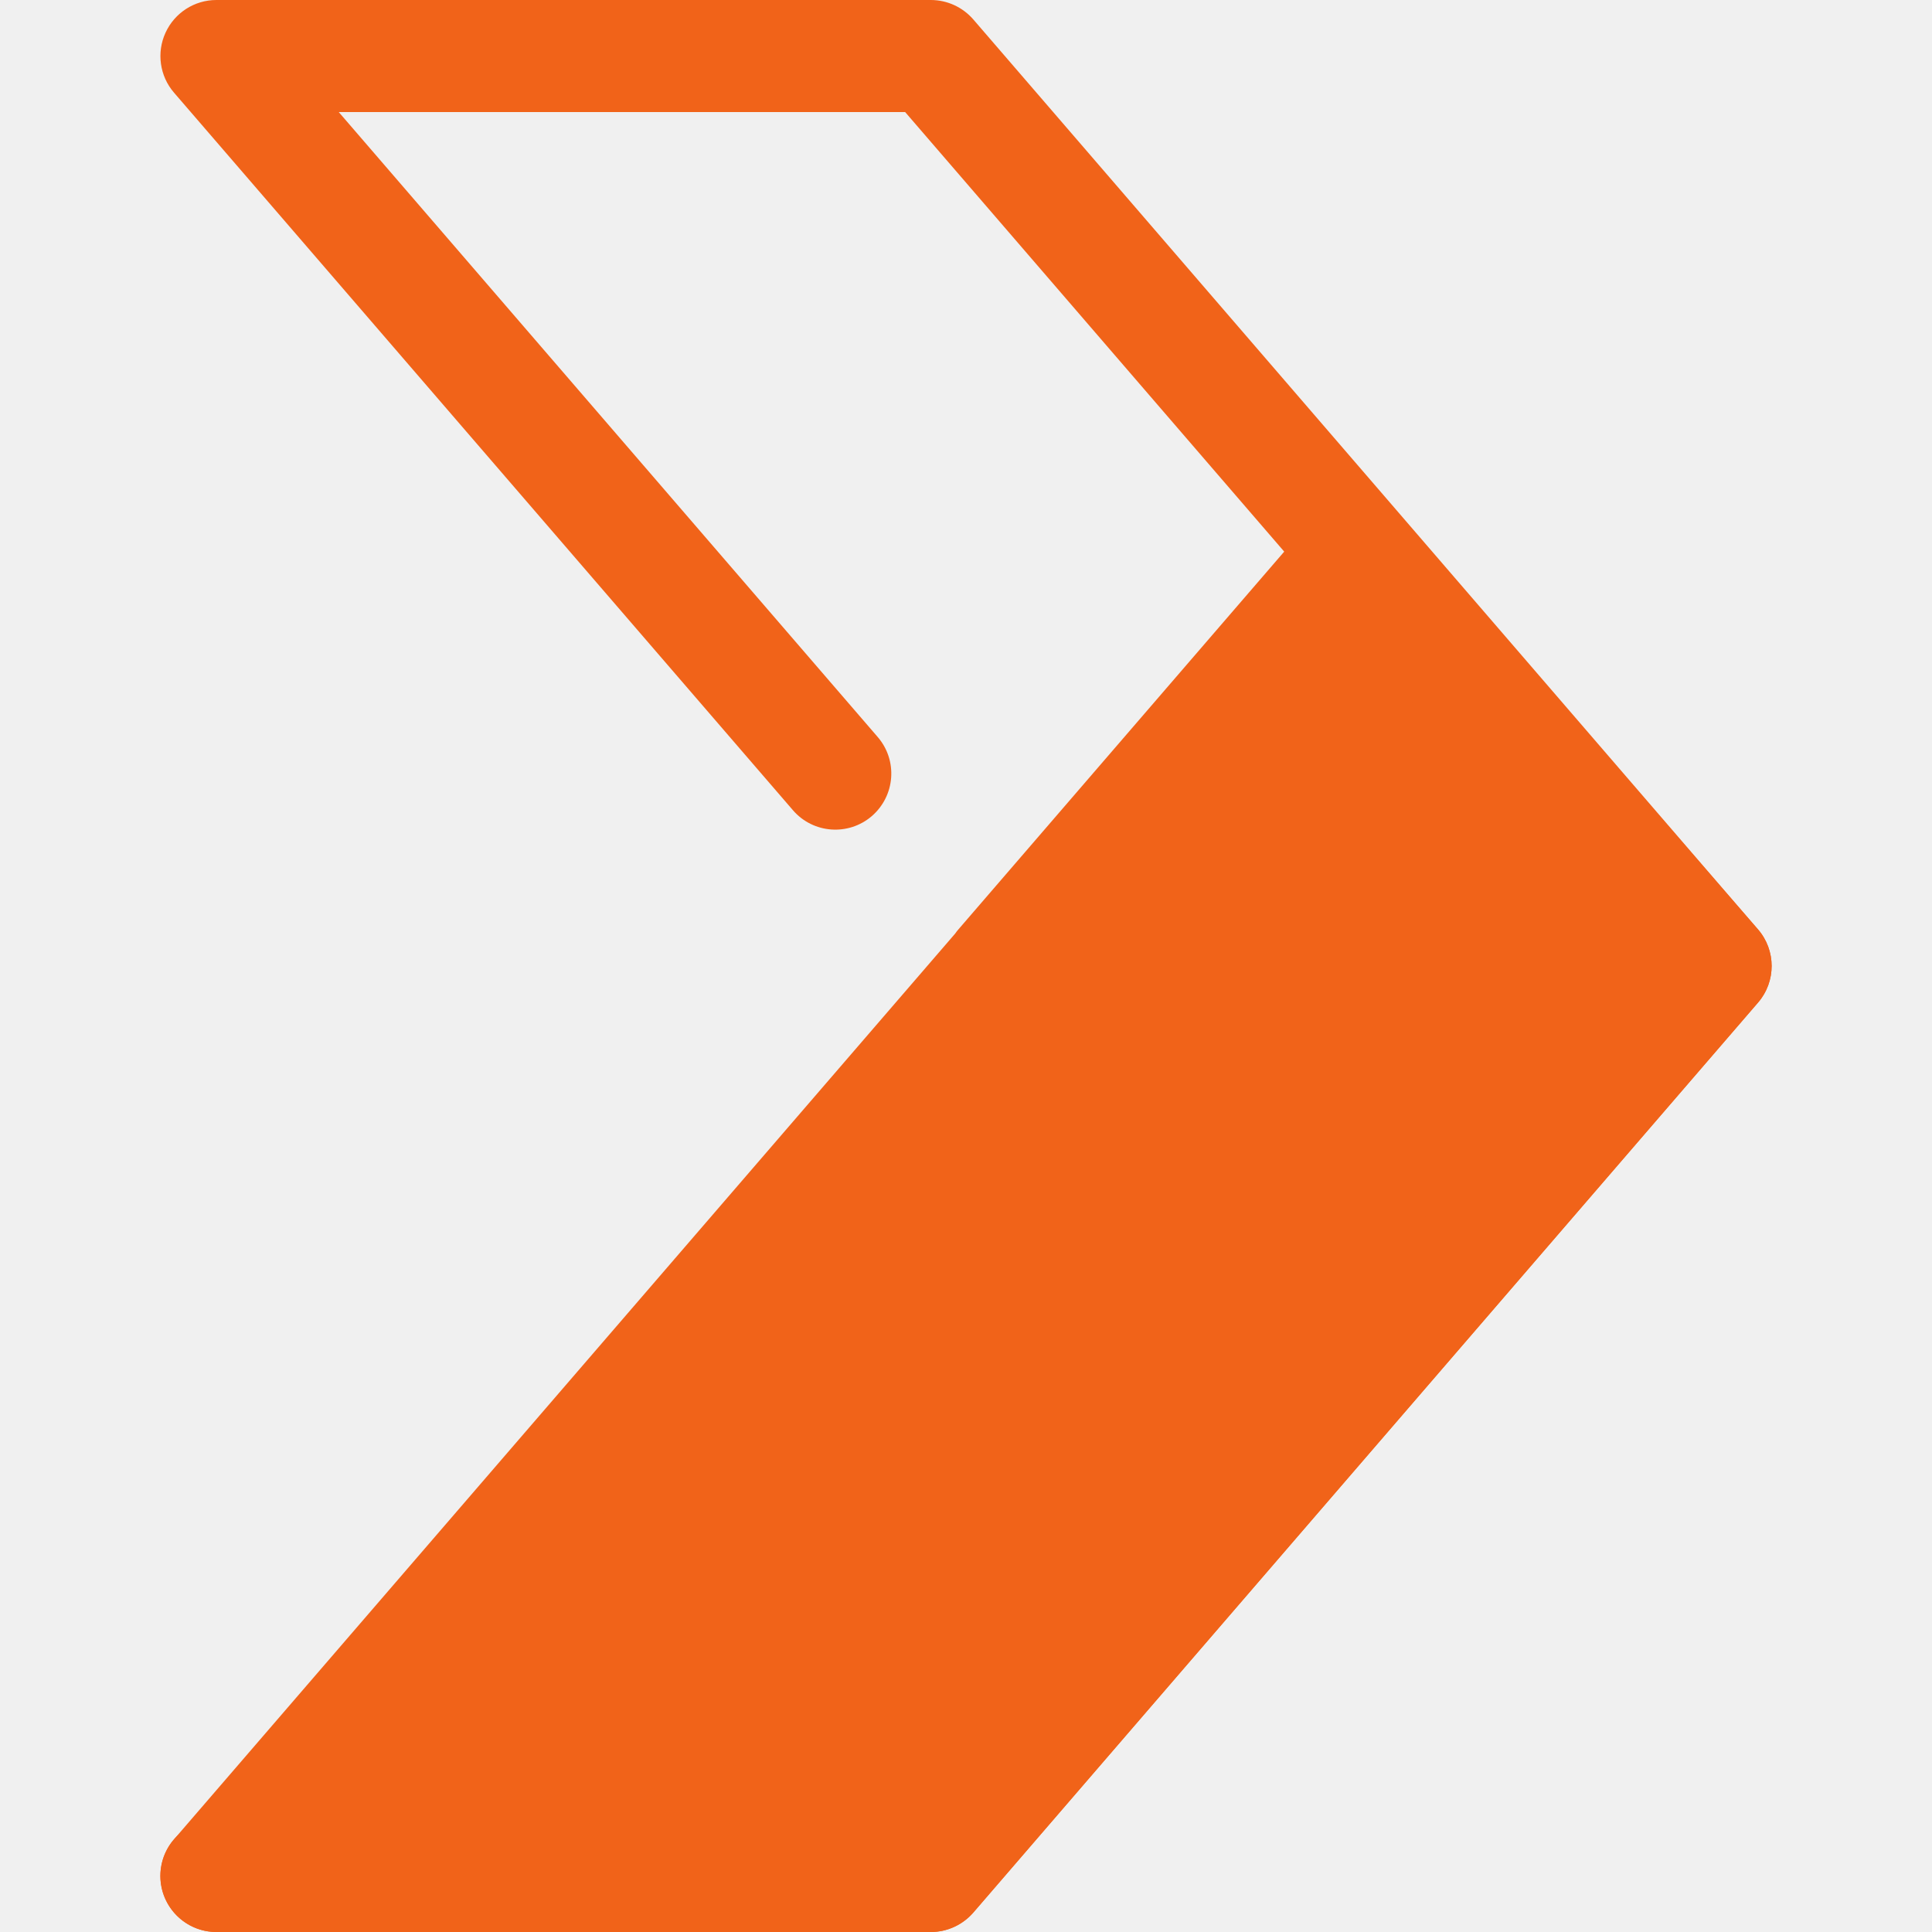
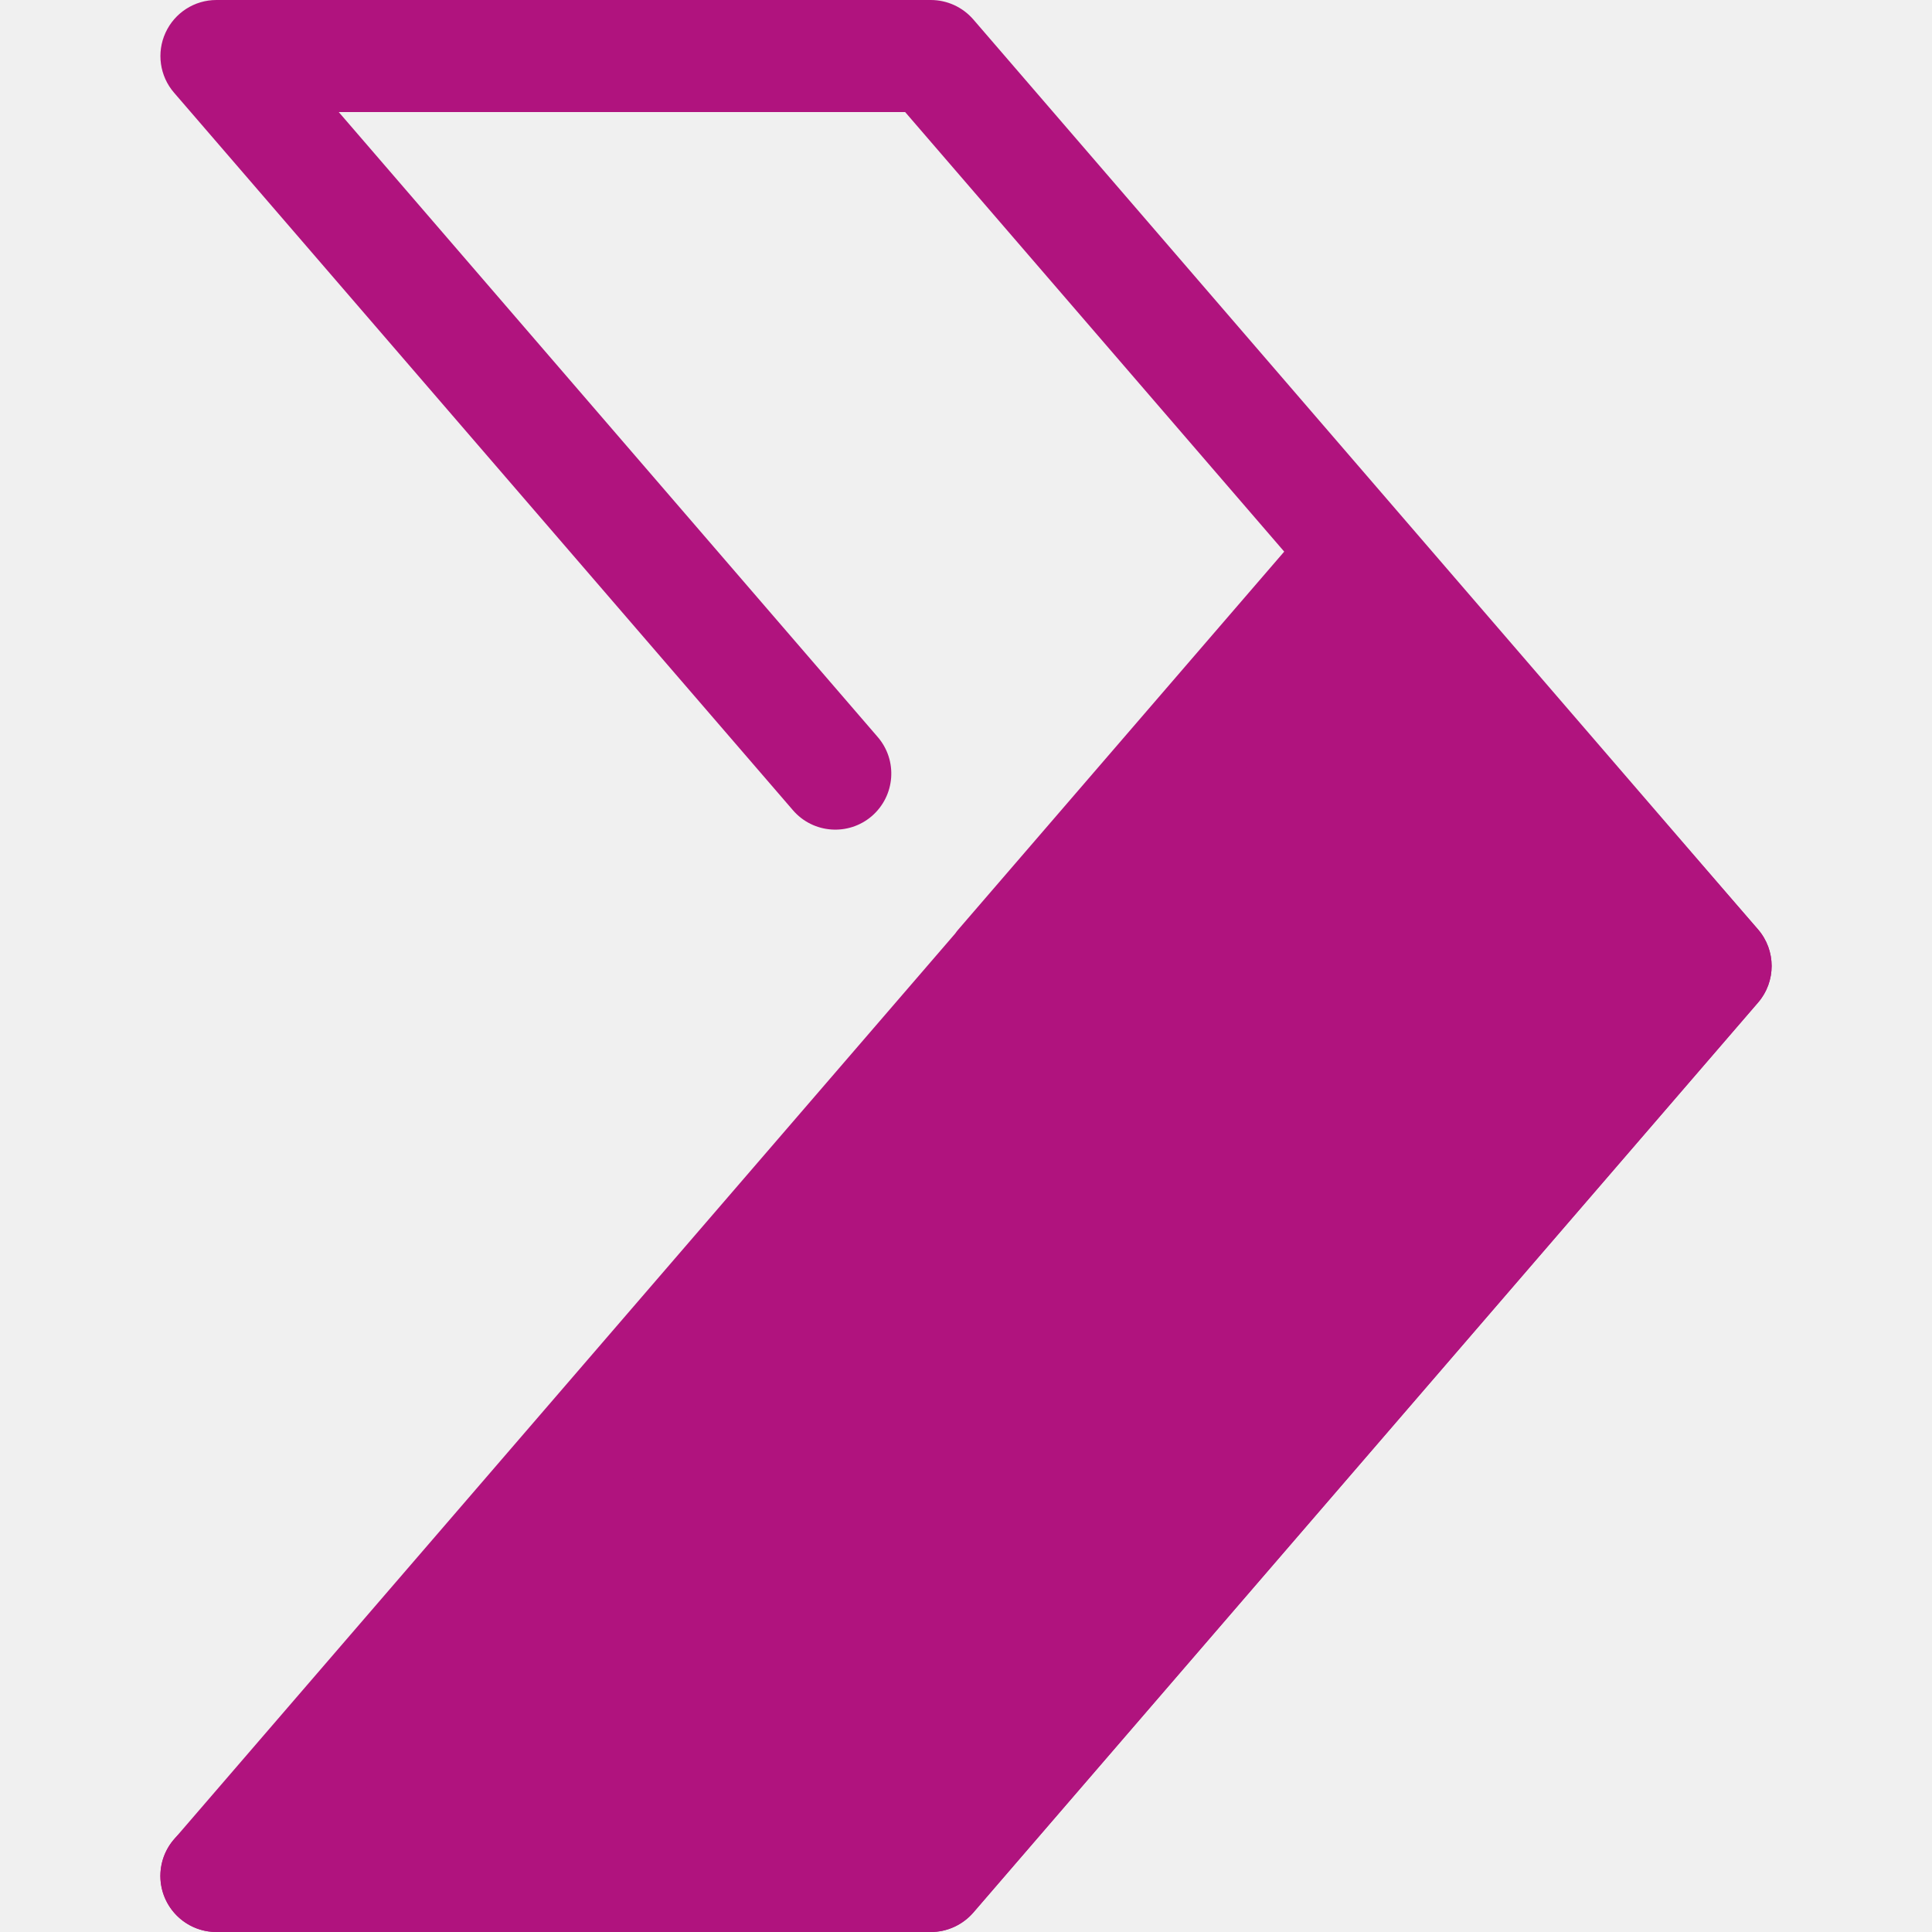
<svg xmlns="http://www.w3.org/2000/svg" width="18" height="18" viewBox="0 0 18 18" fill="none">
  <g clip-path="url(#clip0_6_2070)">
-     <path d="M8.672 18H2.016C1.728 18 1.494 17.766 1.494 17.478C1.494 17.189 1.728 16.956 2.016 16.956H8.433L15.294 9L8.433 1.044H3.156L8.177 6.866C8.366 7.085 8.341 7.414 8.123 7.603C7.905 7.791 7.575 7.767 7.387 7.548L1.621 0.863C1.488 0.709 1.457 0.49 1.542 0.305C1.627 0.119 1.812 0 2.016 0H8.672C8.824 0 8.968 0.066 9.068 0.181L16.379 8.659C16.548 8.855 16.548 9.145 16.379 9.341L9.068 17.819C8.968 17.934 8.824 18 8.672 18Z" fill="#F16319" />
-     <path d="M15.984 9L8.672 17.478H2.017L9.328 9L9.327 8.998L12.642 5.153L15.984 9Z" fill="#F16319" />
-     <path d="M8.672 18H2.016C1.812 18 1.627 17.881 1.542 17.695C1.457 17.51 1.488 17.291 1.621 17.137L8.899 8.698C8.909 8.684 8.919 8.67 8.931 8.657L12.247 4.812C12.346 4.698 12.49 4.632 12.641 4.631C12.642 4.631 12.642 4.631 12.642 4.631C12.793 4.631 12.937 4.697 13.036 4.811L16.378 8.658C16.548 8.853 16.549 9.145 16.379 9.341L9.068 17.819C8.968 17.934 8.824 18 8.672 18ZM3.156 16.956H8.433L15.293 9.001L12.644 5.951L9.756 9.3C9.746 9.314 9.735 9.328 9.724 9.341L3.156 16.956Z" fill="#F16319" />
+     <path d="M8.672 18H2.016C1.728 18 1.494 17.766 1.494 17.478C1.494 17.189 1.728 16.956 2.016 16.956H8.433L15.294 9L8.433 1.044H3.156L8.177 6.866C8.366 7.085 8.341 7.414 8.123 7.603C7.905 7.791 7.575 7.767 7.387 7.548L1.621 0.863C1.488 0.709 1.457 0.49 1.542 0.305C1.627 0.119 1.812 0 2.016 0H8.672C8.824 0 8.968 0.066 9.068 0.181L16.379 8.659C16.548 8.855 16.548 9.145 16.379 9.341L9.068 17.819C8.968 17.934 8.824 18 8.672 18Z" fill="#B0137E" />
+     <path d="M15.984 9L8.672 17.478H2.017L9.328 9L9.327 8.998L12.642 5.153L15.984 9Z" fill="#B0137E" />
+     <path d="M8.672 18H2.016C1.812 18 1.627 17.881 1.542 17.695C1.457 17.51 1.488 17.291 1.621 17.137L8.899 8.698C8.909 8.684 8.919 8.67 8.931 8.657L12.247 4.812C12.346 4.698 12.49 4.632 12.641 4.631C12.642 4.631 12.642 4.631 12.642 4.631C12.793 4.631 12.937 4.697 13.036 4.811L16.378 8.658C16.548 8.853 16.549 9.145 16.379 9.341L9.068 17.819C8.968 17.934 8.824 18 8.672 18ZM3.156 16.956H8.433L15.293 9.001L12.644 5.951L9.756 9.3C9.746 9.314 9.735 9.328 9.724 9.341L3.156 16.956Z" fill="#B0137E" />
  </g>
  <defs>
    <clipPath id="clip0_6_2070">
      <rect width="18" height="18" fill="white" />
    </clipPath>
  </defs>
</svg>
